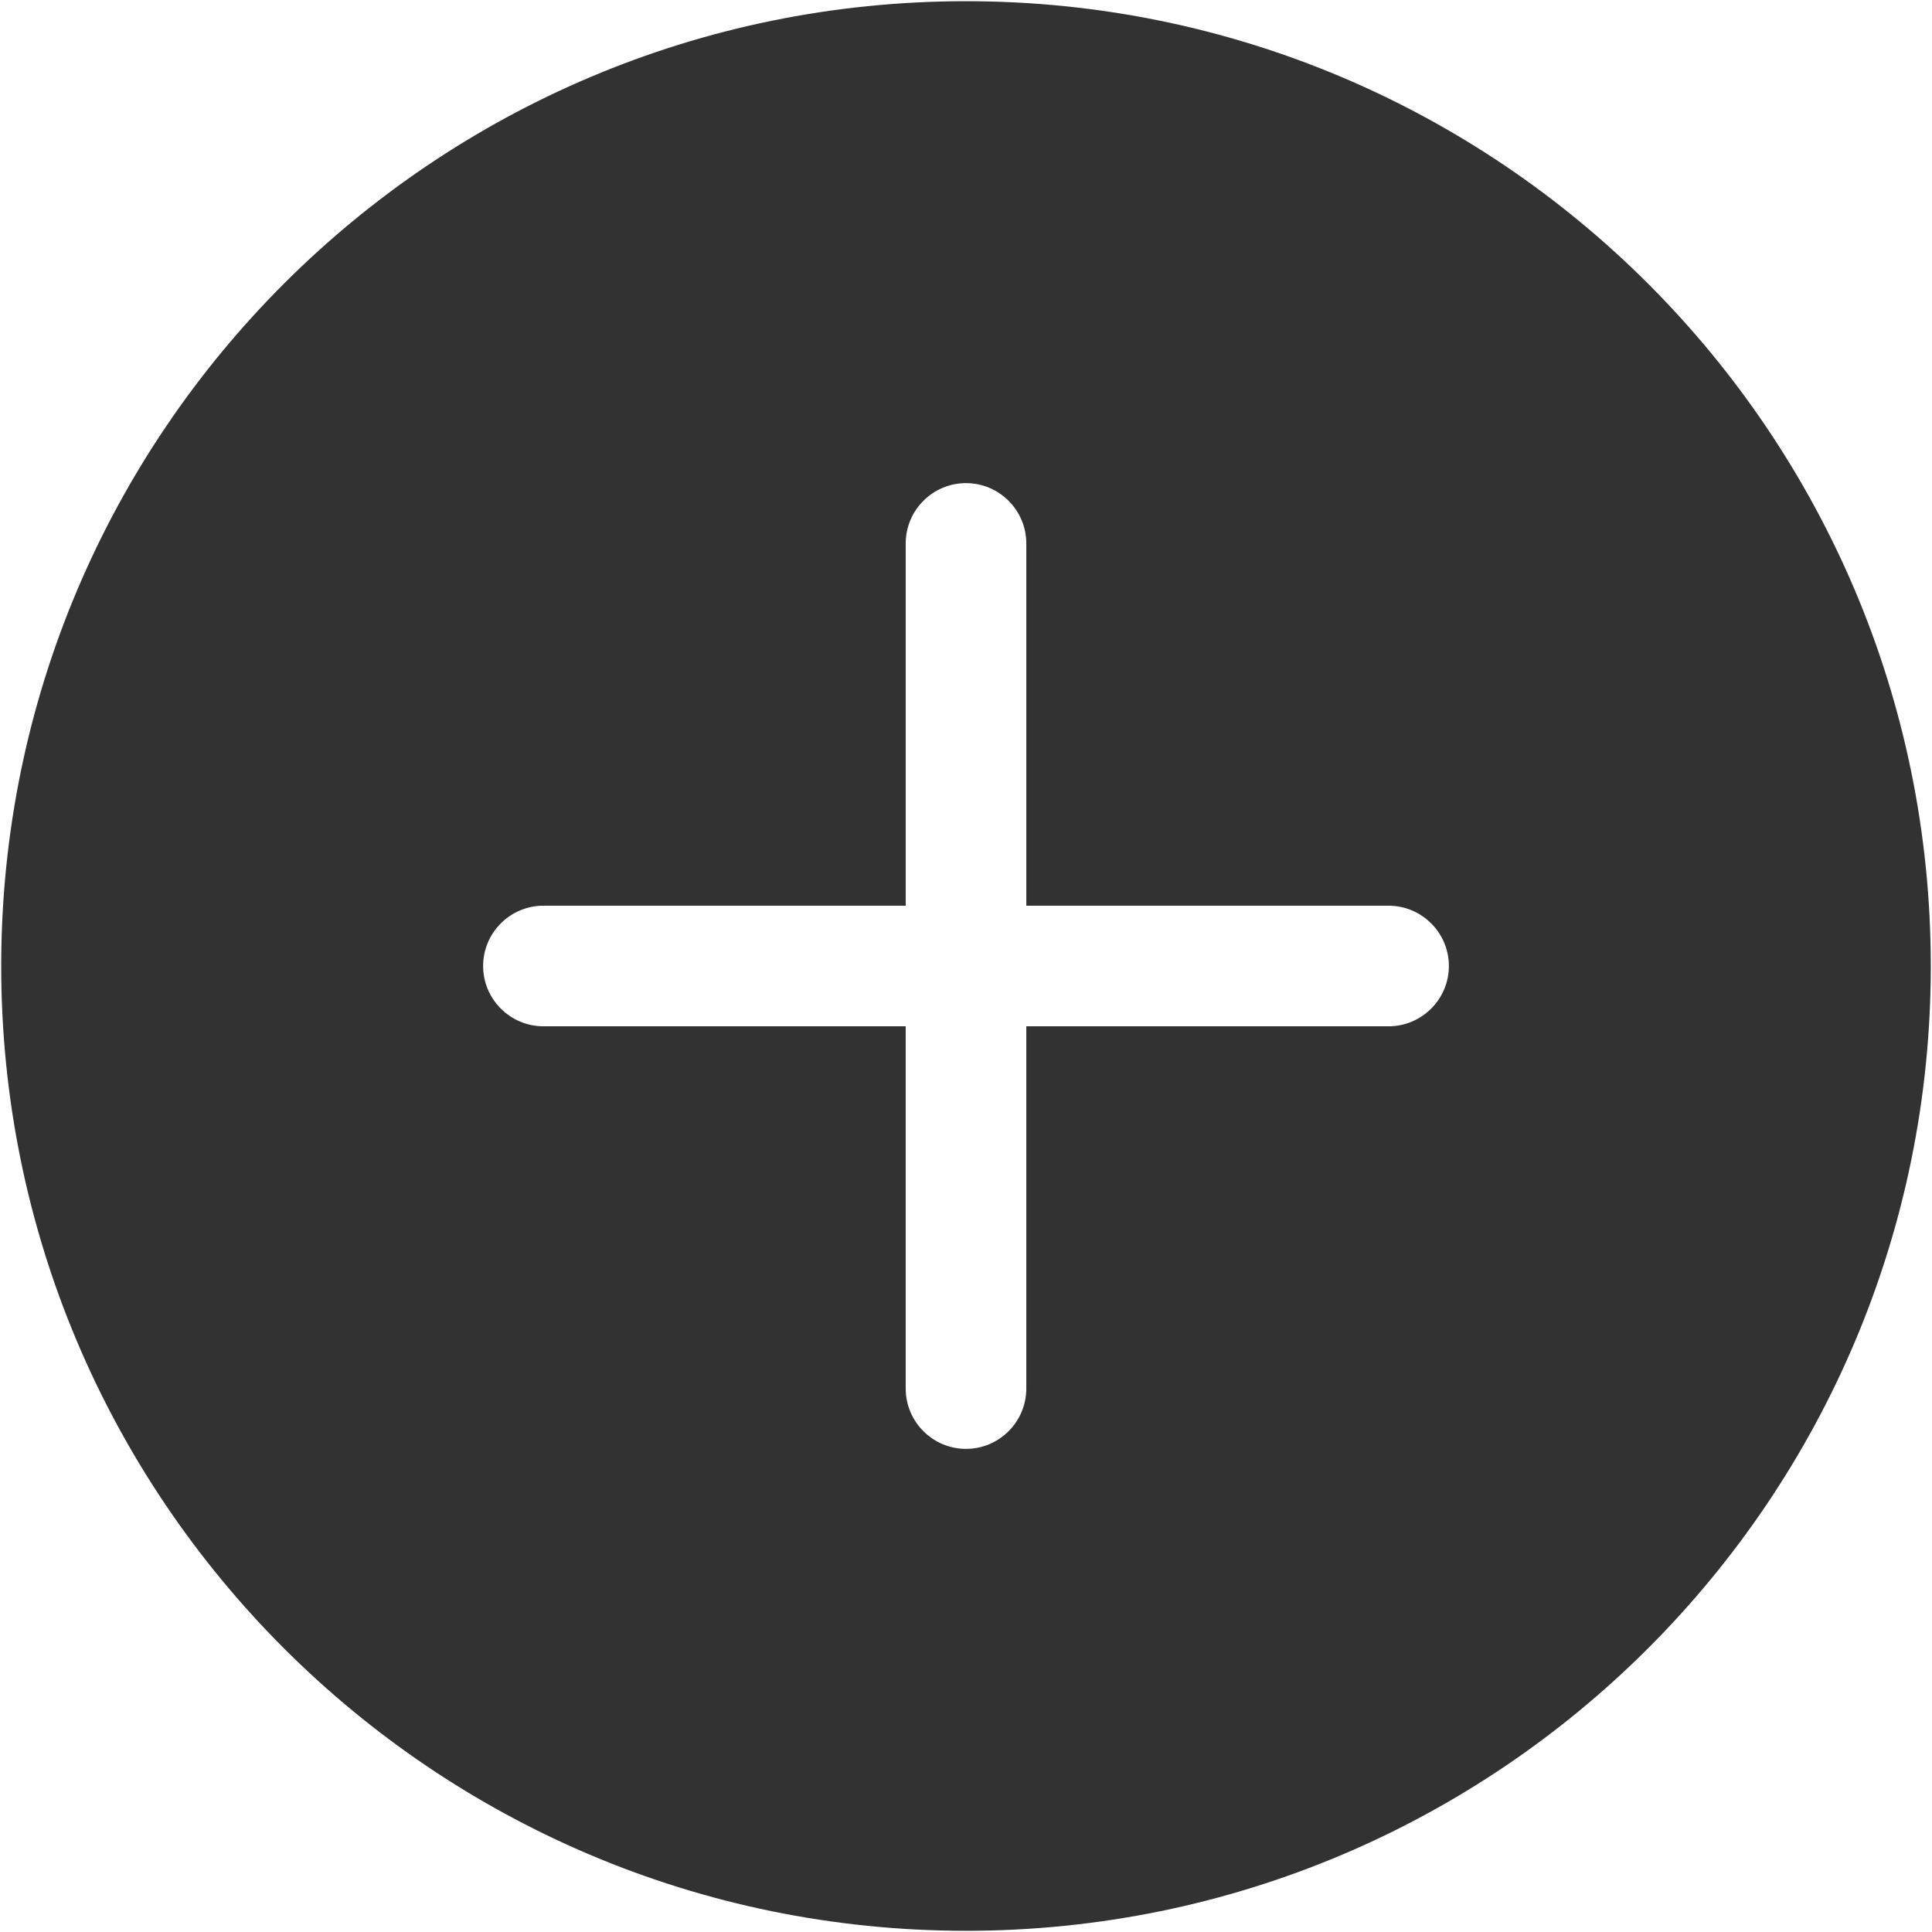
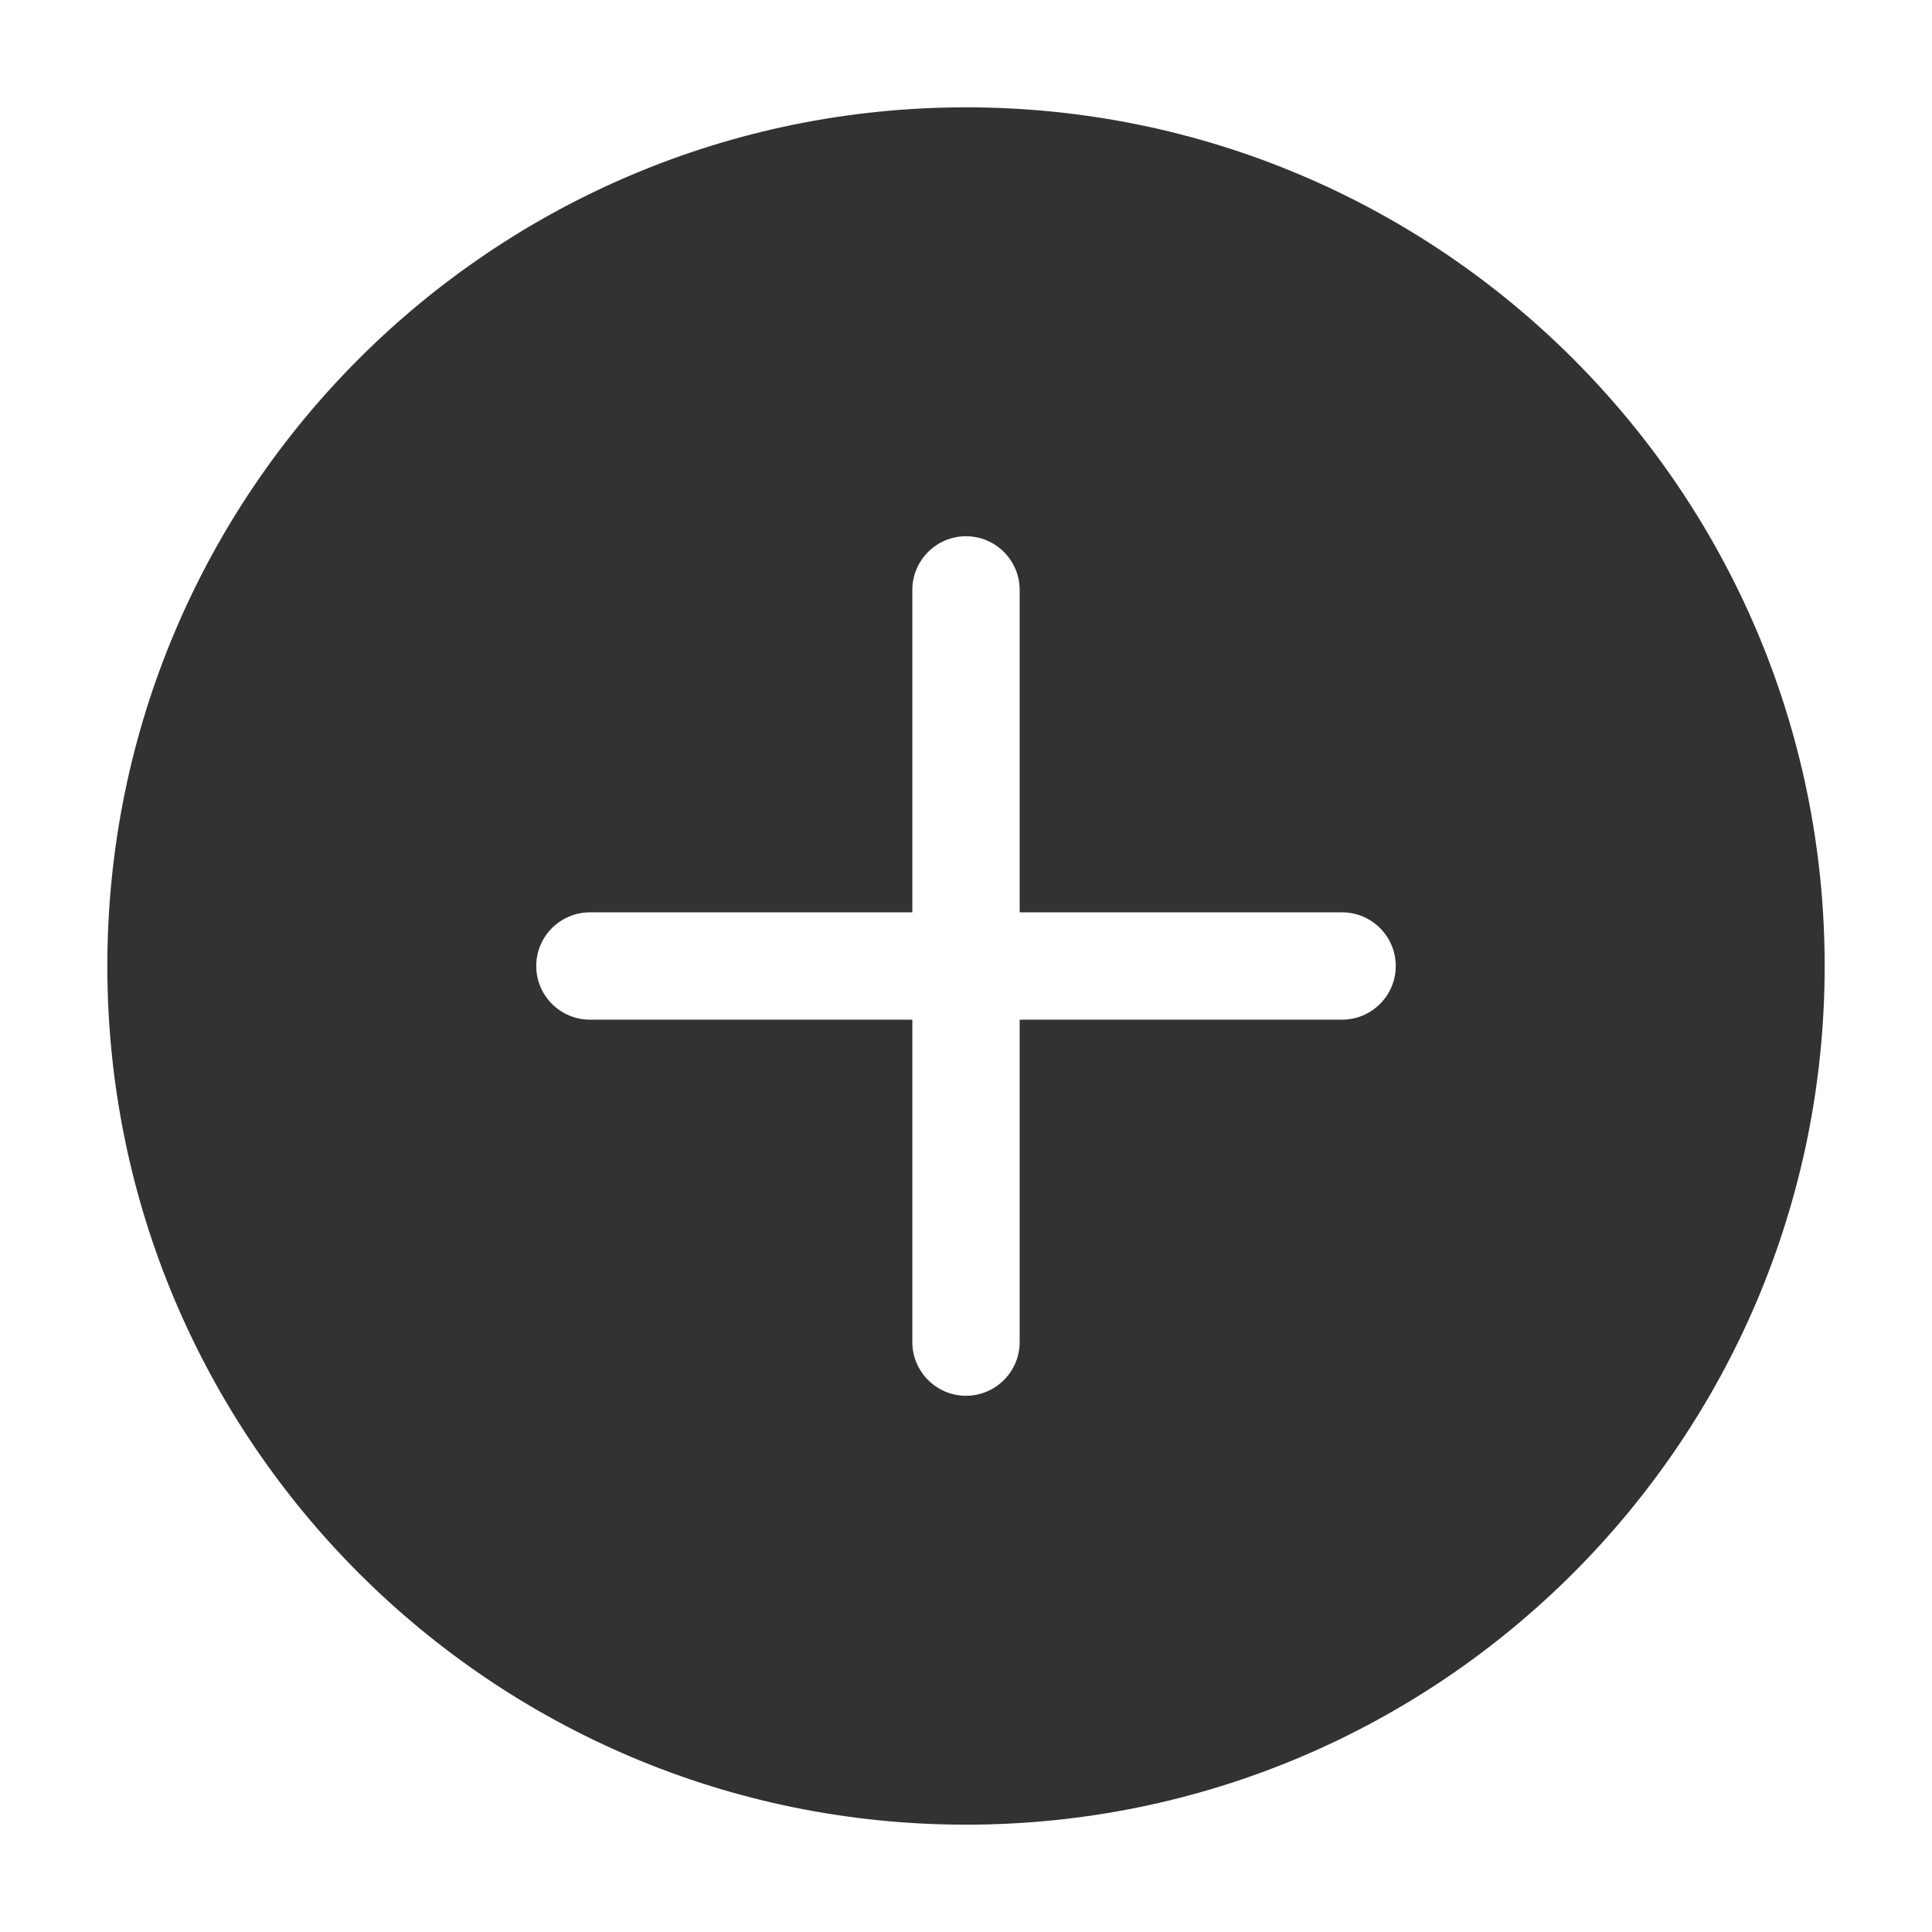
- <svg xmlns="http://www.w3.org/2000/svg" width="890" height="890">
-   <path d="M639.667 472.778h-166.89v166.889c0 15.277-12.444 27.777-27.777 27.777s-27.778-12.5-27.778-27.777v-166.89H250.333c-15.277 0-27.777-12.444-27.777-27.777s12.5-27.778 27.777-27.778h166.89V250.333c0-15.277 12.444-27.777 27.777-27.777s27.778 12.5 27.778 27.777v166.89h166.889c15.277 0 27.777 12.444 27.777 27.777s-12.5 27.778-27.777 27.778M445 .556C199.556.556.556 199.556.556 445c0 245.444 199 444.444 444.444 444.444 245.444 0 444.444-199 444.444-444.444C889.444 199.556 690.444.556 445 .556" fill="#323233" fill-rule="evenodd" />
+ <svg xmlns="http://www.w3.org/2000/svg" width="1000" height="1000">
+   <path d="M694.667 527.778h-166.89v166.889c0 15.277-12.444 27.777-27.777 27.777s-27.778-12.5-27.778-27.777v-166.89H305.333c-15.277 0-27.777-12.444-27.777-27.777s12.5-27.778 27.777-27.778h166.89V305.333c0-15.277 12.444-27.777 27.777-27.777s27.778 12.5 27.778 27.777v166.89h166.889c15.277 0 27.777 12.444 27.777 27.777s-12.5 27.778-27.777 27.778M500 55.556c-245.444 0-444.444 199-444.444 444.444 0 245.444 199 444.444 444.444 444.444 245.444 0 444.444-199 444.444-444.444 0-245.444-199-444.444-444.444-444.444" fill="#323233" fill-rule="evenodd" />
</svg>
